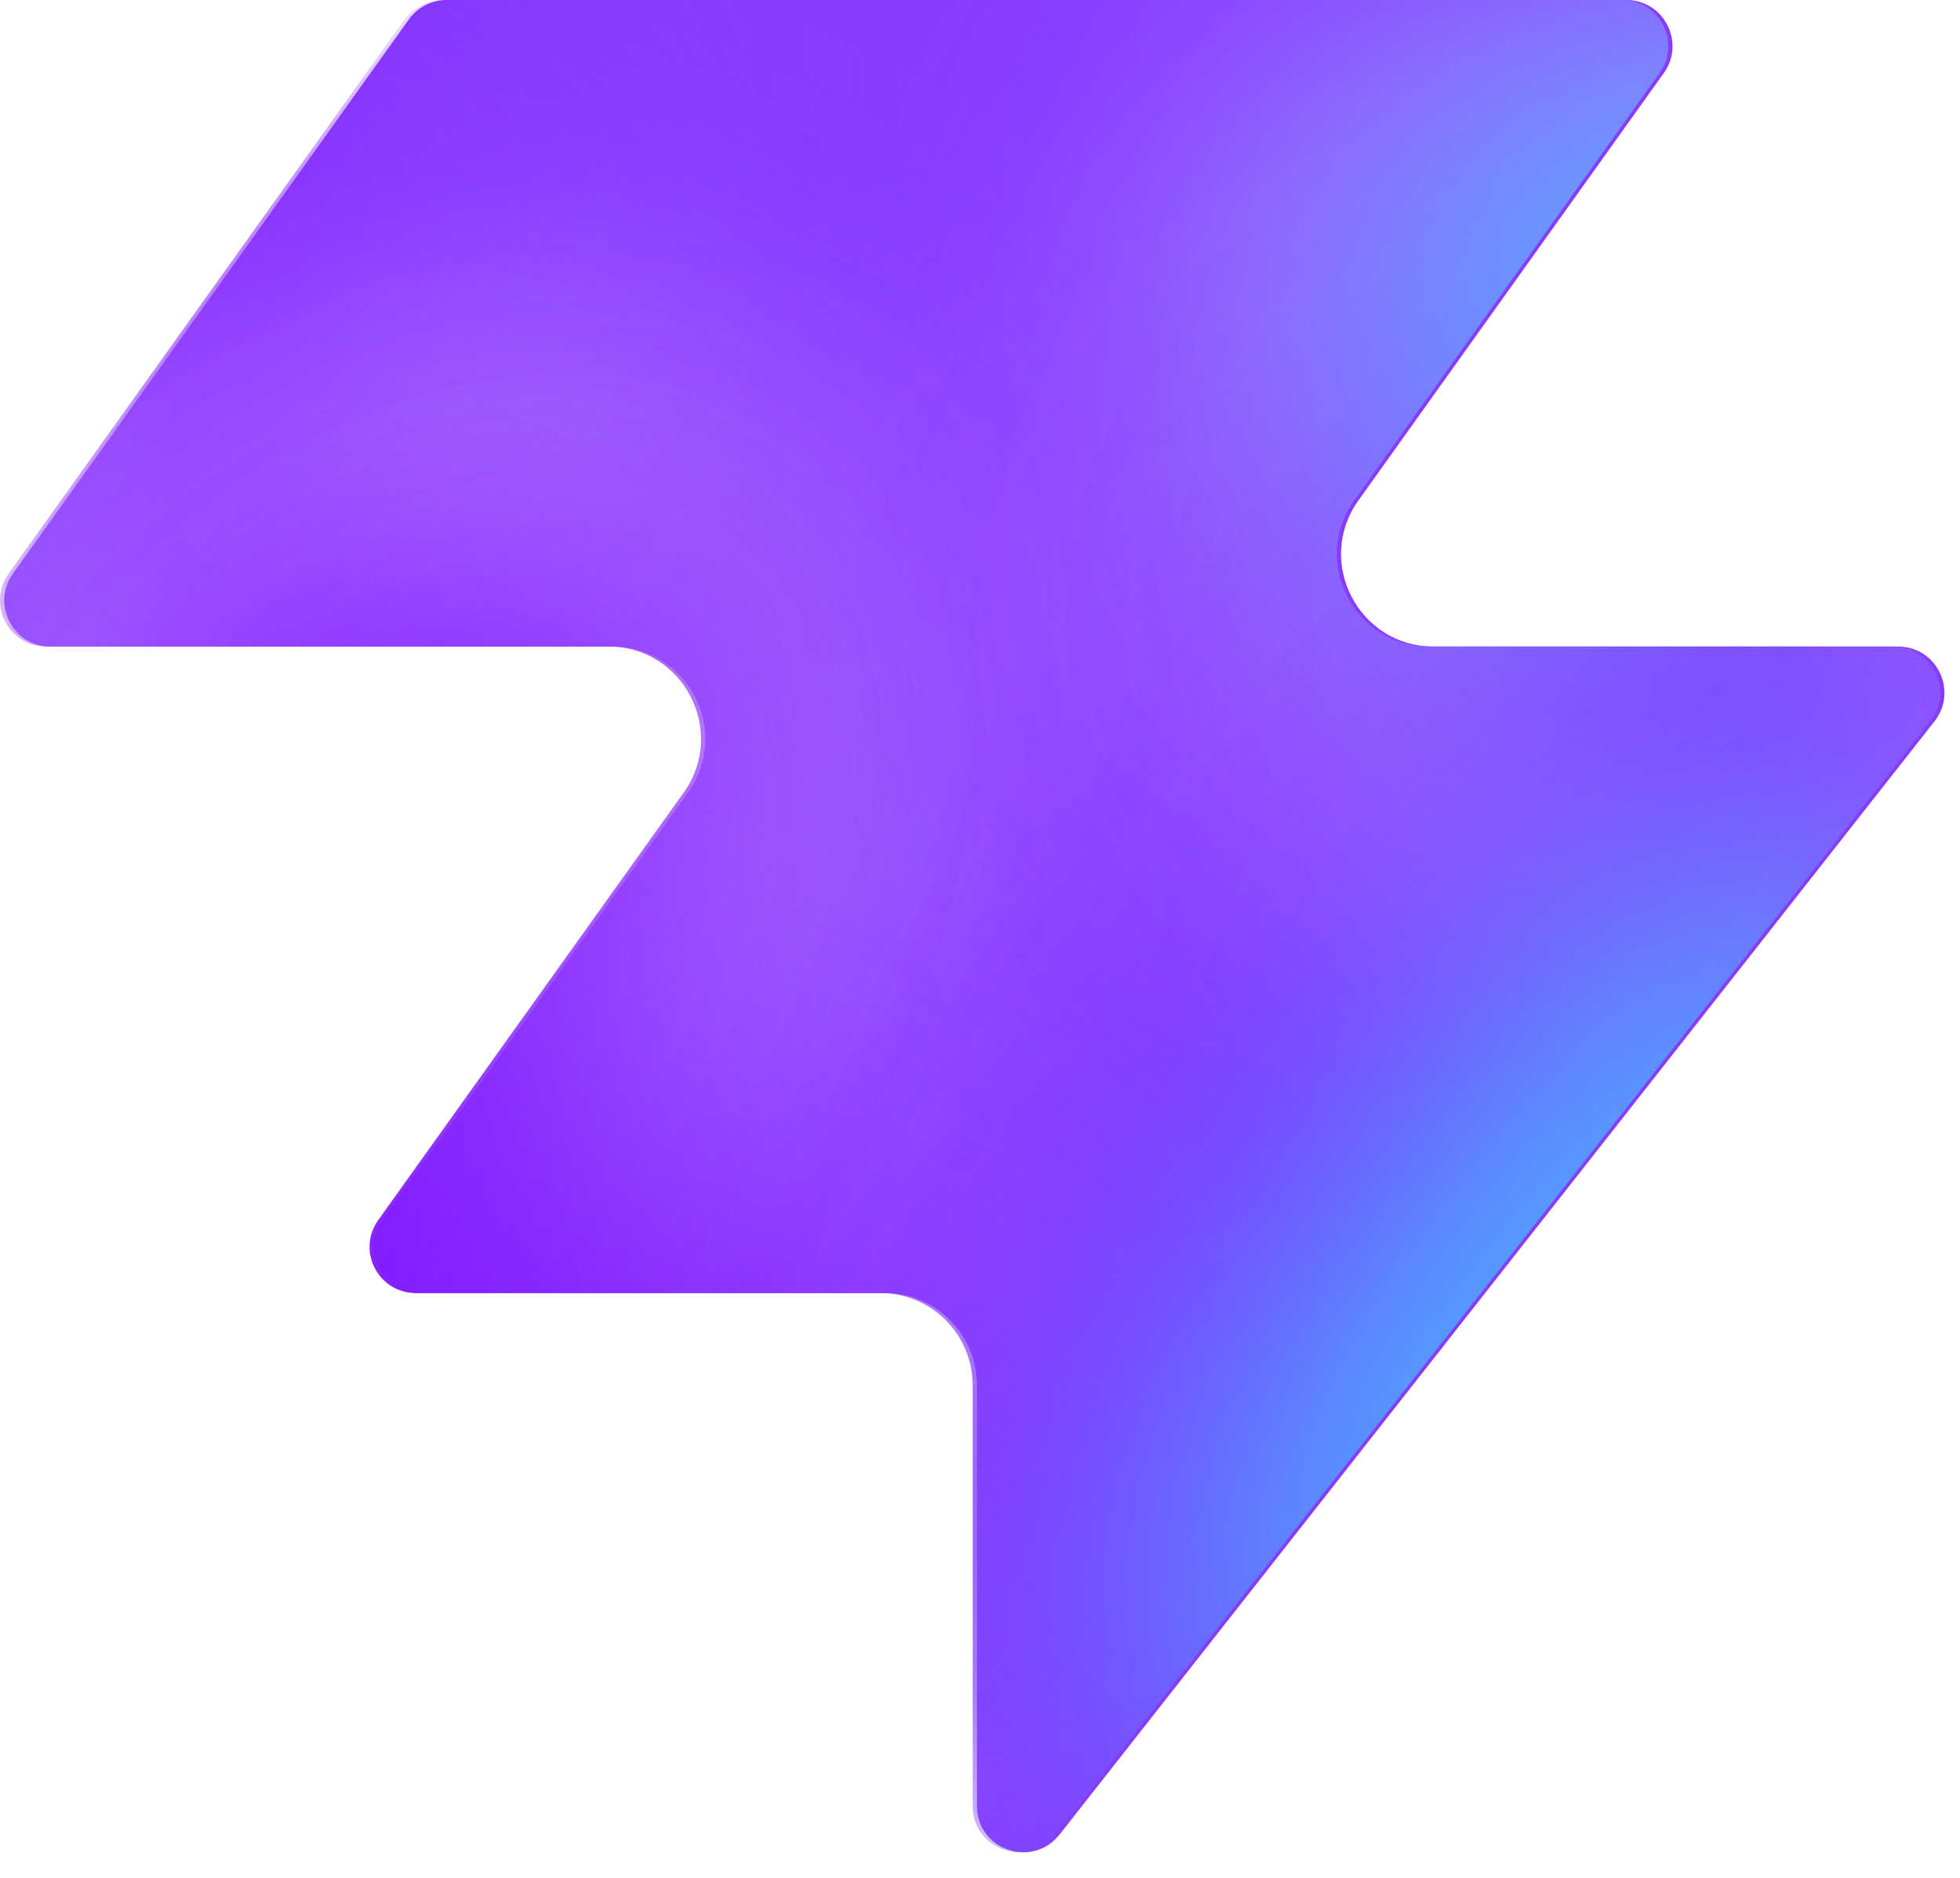
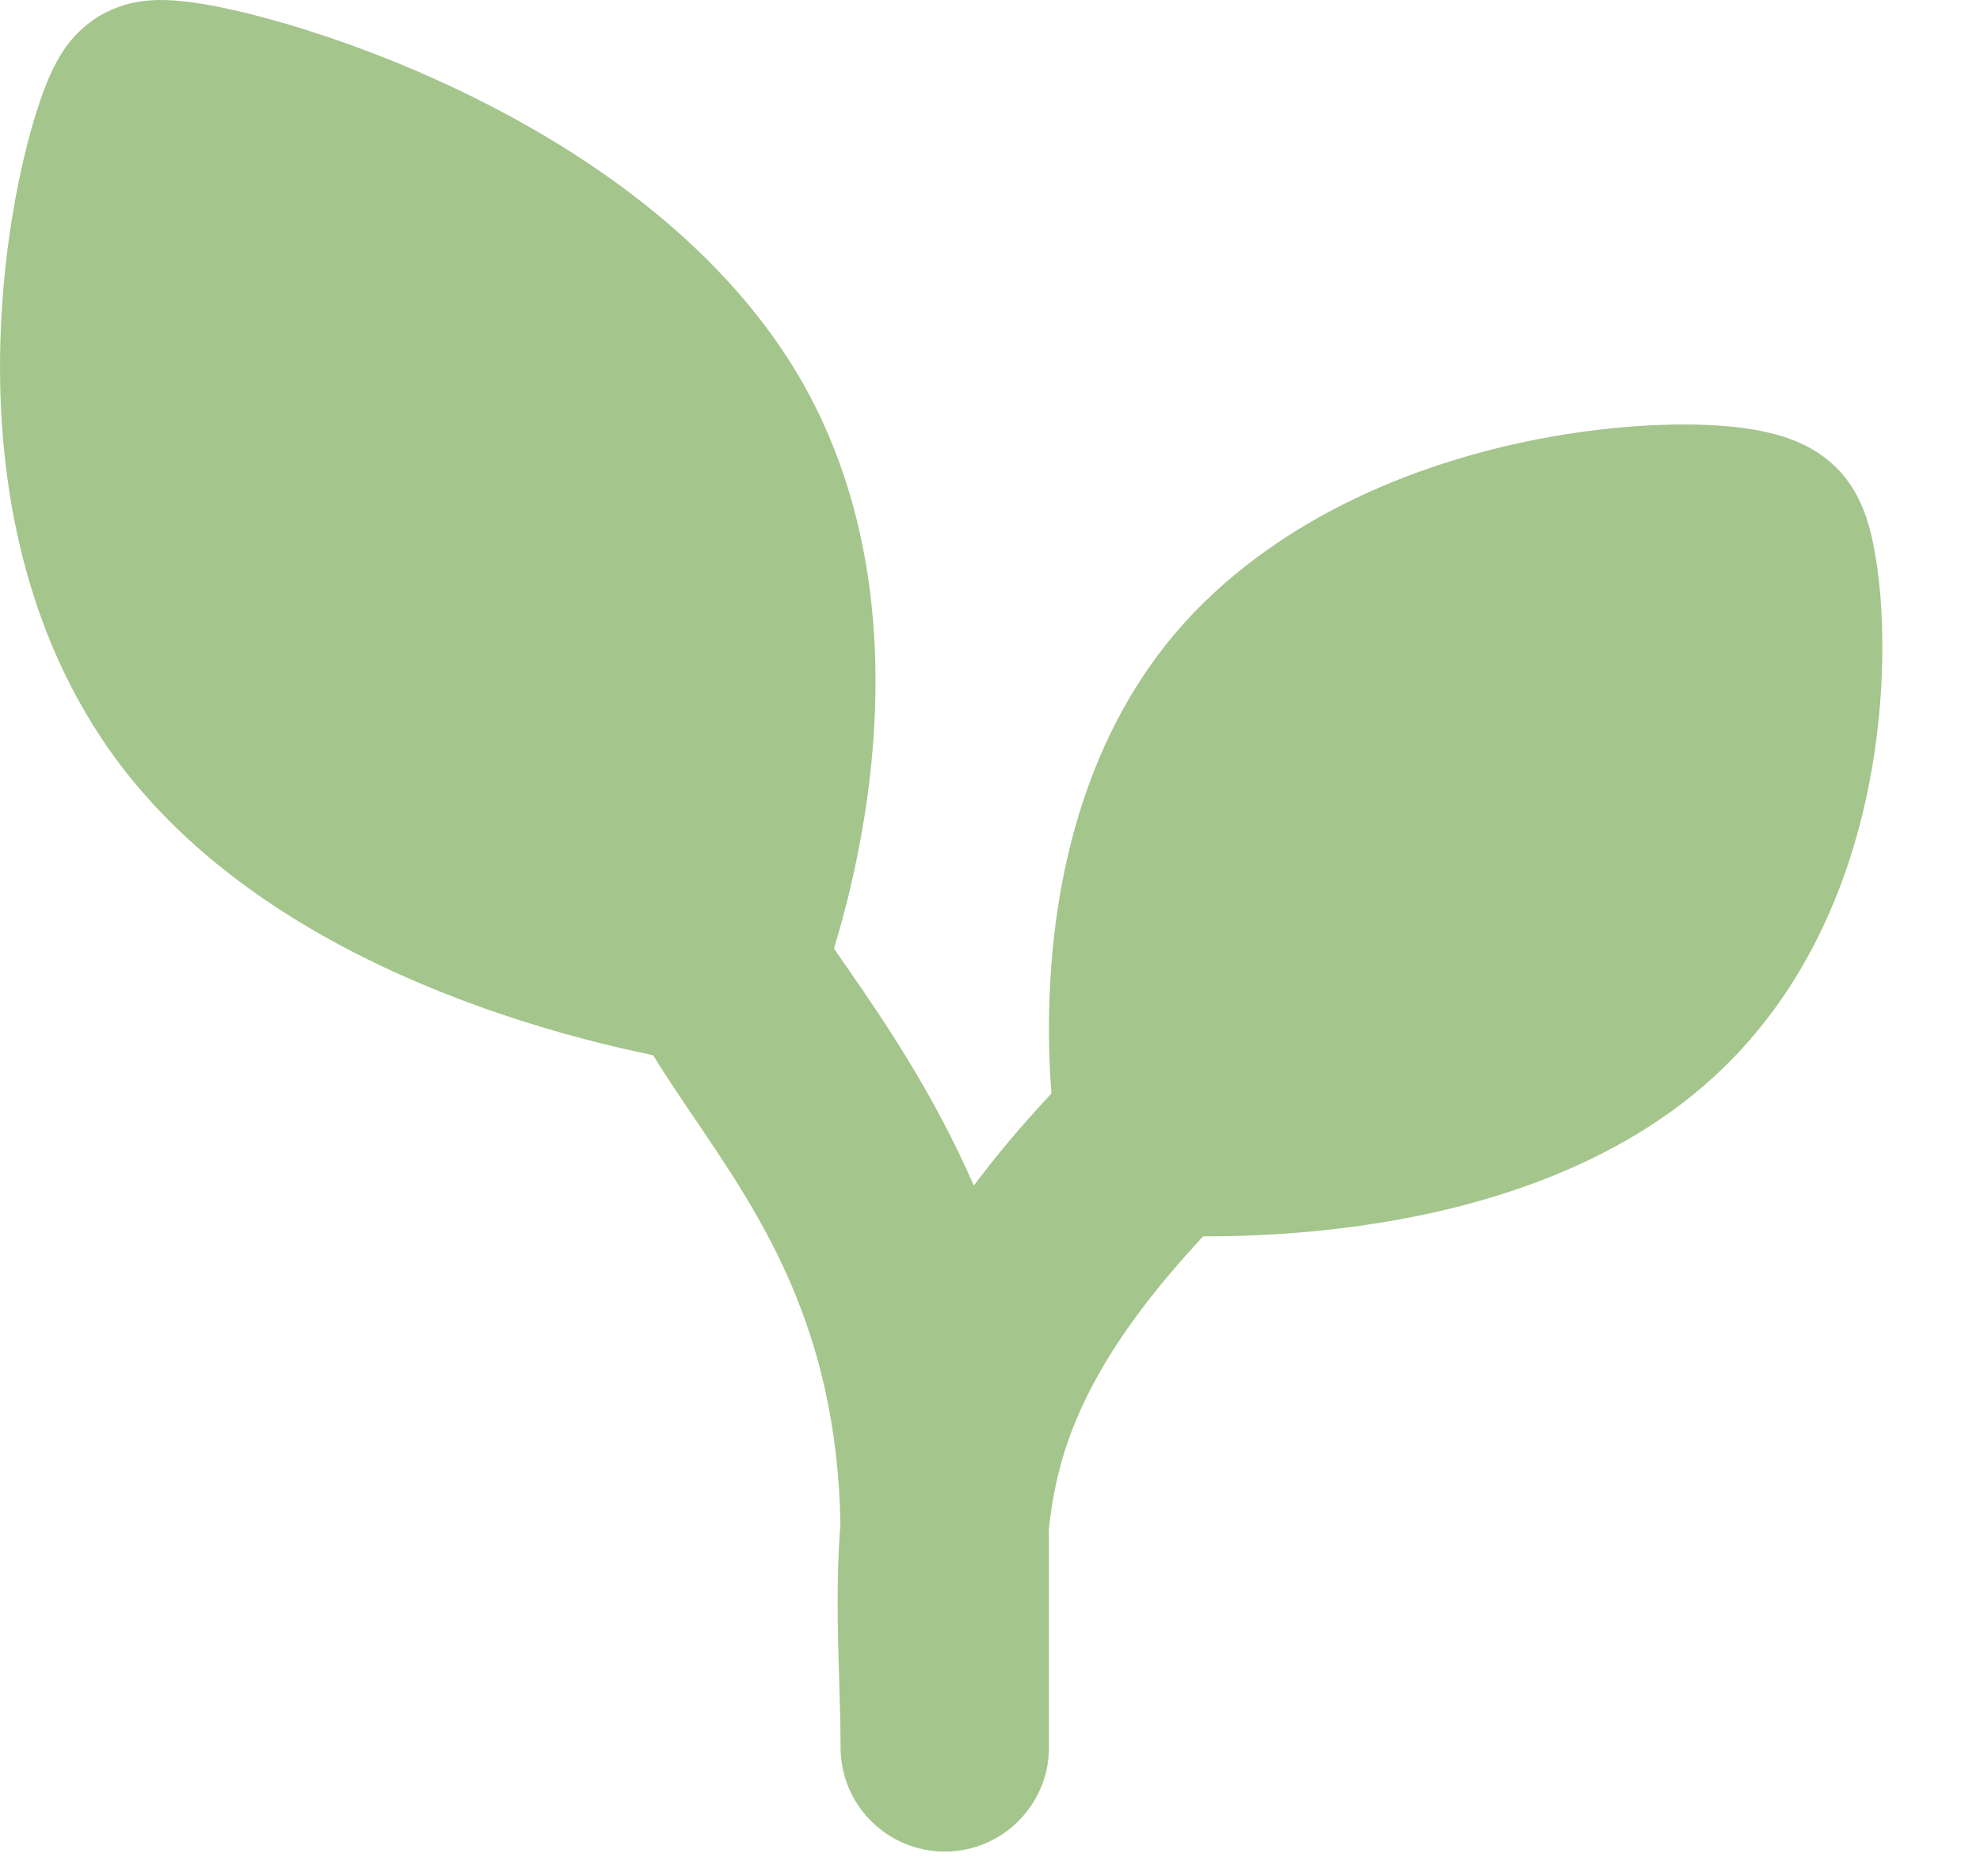
- <svg xmlns="http://www.w3.org/2000/svg" width="48" height="46" fill="none" viewBox="0 0 48 46">
-   <path fill="#863bff" d="M25.946 44.938c-.664.845-2.021.375-2.021-.698V33.937a2.26 2.26 0 0 0-2.262-2.262H10.287c-.92 0-1.456-1.04-.92-1.788l7.48-10.471c1.07-1.497 0-3.578-1.842-3.578H1.237c-.92 0-1.456-1.04-.92-1.788L10.013.474c.214-.297.556-.474.92-.474h28.894c.92 0 1.456 1.04.92 1.788l-7.48 10.471c-1.07 1.498 0 3.579 1.842 3.579h11.377c.943 0 1.473 1.088.89 1.83L25.947 44.94z" style="fill:#863bff;fill:color(display-p3 .525 .23 1);fill-opacity:1" />
-   <mask id="a" width="48" height="46" x="0" y="0" maskUnits="userSpaceOnUse" style="mask-type:alpha">
-     <path fill="#000" d="M25.842 44.938c-.664.844-2.021.375-2.021-.698V33.937a2.26 2.26 0 0 0-2.262-2.262H10.183c-.92 0-1.456-1.04-.92-1.788l7.48-10.471c1.07-1.498 0-3.579-1.842-3.579H1.133c-.92 0-1.456-1.04-.92-1.787L9.91.473c.214-.297.556-.474.92-.474h28.894c.92 0 1.456 1.04.92 1.788l-7.48 10.471c-1.07 1.498 0 3.578 1.842 3.578h11.377c.943 0 1.473 1.088.89 1.832L25.843 44.94z" style="fill:#000;fill-opacity:1" />
-   </mask>
-   <g mask="url(#a)">
-     <g filter="url(#b)">
-       <ellipse cx="5.508" cy="14.704" fill="#ede6ff" rx="5.508" ry="14.704" style="fill:#ede6ff;fill:color(display-p3 .927 .903 1);fill-opacity:1" transform="matrix(.00324 1 1 -.00324 -4.47 31.516)" />
-     </g>
-     <g filter="url(#c)">
-       <ellipse cx="10.399" cy="29.851" fill="#ede6ff" rx="10.399" ry="29.851" style="fill:#ede6ff;fill:color(display-p3 .927 .903 1);fill-opacity:1" transform="matrix(.00324 1 1 -.00324 -39.328 7.883)" />
-     </g>
-     <g filter="url(#d)">
-       <ellipse cx="5.508" cy="30.487" fill="#7e14ff" rx="5.508" ry="30.487" style="fill:#7e14ff;fill:color(display-p3 .492 .077 1);fill-opacity:1" transform="rotate(89.814 -25.913 -14.639)scale(1 -1)" />
-     </g>
-     <g filter="url(#e)">
-       <ellipse cx="5.508" cy="30.599" fill="#7e14ff" rx="5.508" ry="30.599" style="fill:#7e14ff;fill:color(display-p3 .492 .077 1);fill-opacity:1" transform="rotate(89.814 -32.644 -3.334)scale(1 -1)" />
-     </g>
-     <g filter="url(#f)">
-       <ellipse cx="5.508" cy="30.599" fill="#7e14ff" rx="5.508" ry="30.599" style="fill:#7e14ff;fill:color(display-p3 .492 .077 1);fill-opacity:1" transform="matrix(.00324 1 1 -.00324 -34.34 30.47)" />
-     </g>
-     <g filter="url(#g)">
-       <ellipse cx="14.072" cy="22.078" fill="#ede6ff" rx="14.072" ry="22.078" style="fill:#ede6ff;fill:color(display-p3 .927 .903 1);fill-opacity:1" transform="rotate(93.35 24.506 48.493)scale(-1 1)" />
-     </g>
-     <g filter="url(#h)">
-       <ellipse cx="3.47" cy="21.501" fill="#7e14ff" rx="3.47" ry="21.501" style="fill:#7e14ff;fill:color(display-p3 .492 .077 1);fill-opacity:1" transform="rotate(89.009 28.708 47.59)scale(-1 1)" />
-     </g>
-     <g filter="url(#i)">
-       <ellipse cx="3.47" cy="21.501" fill="#7e14ff" rx="3.47" ry="21.501" style="fill:#7e14ff;fill:color(display-p3 .492 .077 1);fill-opacity:1" transform="rotate(89.009 28.708 47.59)scale(-1 1)" />
-     </g>
-     <g filter="url(#j)">
-       <ellipse cx=".387" cy="8.972" fill="#7e14ff" rx="4.407" ry="29.108" style="fill:#7e14ff;fill:color(display-p3 .492 .077 1);fill-opacity:1" transform="rotate(39.51 .387 8.972)" />
-     </g>
-     <g filter="url(#k)">
-       <ellipse cx="47.523" cy="-6.092" fill="#7e14ff" rx="4.407" ry="29.108" style="fill:#7e14ff;fill:color(display-p3 .492 .077 1);fill-opacity:1" transform="rotate(37.892 47.523 -6.092)" />
-     </g>
-     <g filter="url(#l)">
-       <ellipse cx="41.412" cy="6.333" fill="#47bfff" rx="5.971" ry="9.665" style="fill:#47bfff;fill:color(display-p3 .28 .748 1);fill-opacity:1" transform="rotate(37.892 41.412 6.333)" />
-     </g>
-     <g filter="url(#m)">
-       <ellipse cx="-1.879" cy="38.332" fill="#7e14ff" rx="4.407" ry="29.108" style="fill:#7e14ff;fill:color(display-p3 .492 .077 1);fill-opacity:1" transform="rotate(37.892 -1.88 38.332)" />
-     </g>
-     <g filter="url(#n)">
-       <ellipse cx="-1.879" cy="38.332" fill="#7e14ff" rx="4.407" ry="29.108" style="fill:#7e14ff;fill:color(display-p3 .492 .077 1);fill-opacity:1" transform="rotate(37.892 -1.88 38.332)" />
-     </g>
-     <g filter="url(#o)">
-       <ellipse cx="35.651" cy="29.907" fill="#7e14ff" rx="4.407" ry="29.108" style="fill:#7e14ff;fill:color(display-p3 .492 .077 1);fill-opacity:1" transform="rotate(37.892 35.651 29.907)" />
-     </g>
-     <g filter="url(#p)">
-       <ellipse cx="38.418" cy="32.4" fill="#47bfff" rx="5.971" ry="15.297" style="fill:#47bfff;fill:color(display-p3 .28 .748 1);fill-opacity:1" transform="rotate(37.892 38.418 32.4)" />
-     </g>
-   </g>
-   <defs>
-     <filter id="b" width="60.045" height="41.654" x="-19.77" y="16.149" color-interpolation-filters="sRGB" filterUnits="userSpaceOnUse">
-       <feFlood flood-opacity="0" result="BackgroundImageFix" />
-       <feBlend in="SourceGraphic" in2="BackgroundImageFix" result="shape" />
-       <feGaussianBlur result="effect1_foregroundBlur_2002_17158" stdDeviation="7.659" />
-     </filter>
-     <filter id="c" width="90.34" height="51.437" x="-54.613" y="-7.533" color-interpolation-filters="sRGB" filterUnits="userSpaceOnUse">
-       <feFlood flood-opacity="0" result="BackgroundImageFix" />
-       <feBlend in="SourceGraphic" in2="BackgroundImageFix" result="shape" />
-       <feGaussianBlur result="effect1_foregroundBlur_2002_17158" stdDeviation="7.659" />
-     </filter>
-     <filter id="d" width="79.355" height="29.4" x="-49.64" y="2.03" color-interpolation-filters="sRGB" filterUnits="userSpaceOnUse">
-       <feFlood flood-opacity="0" result="BackgroundImageFix" />
-       <feBlend in="SourceGraphic" in2="BackgroundImageFix" result="shape" />
-       <feGaussianBlur result="effect1_foregroundBlur_2002_17158" stdDeviation="4.596" />
-     </filter>
-     <filter id="e" width="79.579" height="29.4" x="-45.045" y="20.029" color-interpolation-filters="sRGB" filterUnits="userSpaceOnUse">
-       <feFlood flood-opacity="0" result="BackgroundImageFix" />
-       <feBlend in="SourceGraphic" in2="BackgroundImageFix" result="shape" />
-       <feGaussianBlur result="effect1_foregroundBlur_2002_17158" stdDeviation="4.596" />
-     </filter>
-     <filter id="f" width="79.579" height="29.4" x="-43.513" y="21.178" color-interpolation-filters="sRGB" filterUnits="userSpaceOnUse">
-       <feFlood flood-opacity="0" result="BackgroundImageFix" />
-       <feBlend in="SourceGraphic" in2="BackgroundImageFix" result="shape" />
-       <feGaussianBlur result="effect1_foregroundBlur_2002_17158" stdDeviation="4.596" />
-     </filter>
-     <filter id="g" width="74.749" height="58.852" x="15.756" y="-17.901" color-interpolation-filters="sRGB" filterUnits="userSpaceOnUse">
-       <feFlood flood-opacity="0" result="BackgroundImageFix" />
-       <feBlend in="SourceGraphic" in2="BackgroundImageFix" result="shape" />
-       <feGaussianBlur result="effect1_foregroundBlur_2002_17158" stdDeviation="7.659" />
-     </filter>
-     <filter id="h" width="61.377" height="25.362" x="23.548" y="2.284" color-interpolation-filters="sRGB" filterUnits="userSpaceOnUse">
-       <feFlood flood-opacity="0" result="BackgroundImageFix" />
-       <feBlend in="SourceGraphic" in2="BackgroundImageFix" result="shape" />
-       <feGaussianBlur result="effect1_foregroundBlur_2002_17158" stdDeviation="4.596" />
-     </filter>
-     <filter id="i" width="61.377" height="25.362" x="23.548" y="2.284" color-interpolation-filters="sRGB" filterUnits="userSpaceOnUse">
-       <feFlood flood-opacity="0" result="BackgroundImageFix" />
-       <feBlend in="SourceGraphic" in2="BackgroundImageFix" result="shape" />
-       <feGaussianBlur result="effect1_foregroundBlur_2002_17158" stdDeviation="4.596" />
-     </filter>
-     <filter id="j" width="56.045" height="63.649" x="-27.636" y="-22.853" color-interpolation-filters="sRGB" filterUnits="userSpaceOnUse">
-       <feFlood flood-opacity="0" result="BackgroundImageFix" />
-       <feBlend in="SourceGraphic" in2="BackgroundImageFix" result="shape" />
-       <feGaussianBlur result="effect1_foregroundBlur_2002_17158" stdDeviation="4.596" />
-     </filter>
-     <filter id="k" width="54.814" height="64.646" x="20.116" y="-38.415" color-interpolation-filters="sRGB" filterUnits="userSpaceOnUse">
-       <feFlood flood-opacity="0" result="BackgroundImageFix" />
-       <feBlend in="SourceGraphic" in2="BackgroundImageFix" result="shape" />
-       <feGaussianBlur result="effect1_foregroundBlur_2002_17158" stdDeviation="4.596" />
-     </filter>
-     <filter id="l" width="33.541" height="35.313" x="24.641" y="-11.323" color-interpolation-filters="sRGB" filterUnits="userSpaceOnUse">
-       <feFlood flood-opacity="0" result="BackgroundImageFix" />
-       <feBlend in="SourceGraphic" in2="BackgroundImageFix" result="shape" />
-       <feGaussianBlur result="effect1_foregroundBlur_2002_17158" stdDeviation="4.596" />
-     </filter>
-     <filter id="m" width="54.814" height="64.646" x="-29.286" y="6.009" color-interpolation-filters="sRGB" filterUnits="userSpaceOnUse">
-       <feFlood flood-opacity="0" result="BackgroundImageFix" />
-       <feBlend in="SourceGraphic" in2="BackgroundImageFix" result="shape" />
-       <feGaussianBlur result="effect1_foregroundBlur_2002_17158" stdDeviation="4.596" />
-     </filter>
-     <filter id="n" width="54.814" height="64.646" x="-29.286" y="6.009" color-interpolation-filters="sRGB" filterUnits="userSpaceOnUse">
-       <feFlood flood-opacity="0" result="BackgroundImageFix" />
-       <feBlend in="SourceGraphic" in2="BackgroundImageFix" result="shape" />
-       <feGaussianBlur result="effect1_foregroundBlur_2002_17158" stdDeviation="4.596" />
-     </filter>
-     <filter id="o" width="54.814" height="64.646" x="8.244" y="-2.416" color-interpolation-filters="sRGB" filterUnits="userSpaceOnUse">
-       <feFlood flood-opacity="0" result="BackgroundImageFix" />
-       <feBlend in="SourceGraphic" in2="BackgroundImageFix" result="shape" />
-       <feGaussianBlur result="effect1_foregroundBlur_2002_17158" stdDeviation="4.596" />
-     </filter>
-     <filter id="p" width="39.409" height="43.623" x="18.713" y="10.588" color-interpolation-filters="sRGB" filterUnits="userSpaceOnUse">
-       <feFlood flood-opacity="0" result="BackgroundImageFix" />
-       <feBlend in="SourceGraphic" in2="BackgroundImageFix" result="shape" />
-       <feGaussianBlur result="effect1_foregroundBlur_2002_17158" stdDeviation="4.596" />
-     </filter>
-   </defs>
+ <svg xmlns="http://www.w3.org/2000/svg" width="19" height="18" viewBox="0 0 19 18" fill="none">
+   <path d="M8.037 8.987C8.026 9.027 8.014 9.066 8.003 9.103C8.042 9.161 8.085 9.223 8.131 9.289C8.458 9.762 8.943 10.461 9.345 11.378C9.559 11.092 9.806 10.798 10.089 10.495L10.087 10.463C10.063 10.138 10.051 9.685 10.096 9.173C10.184 8.175 10.505 6.803 11.558 5.777C12.566 4.795 13.914 4.353 14.963 4.178C15.497 4.089 15.995 4.061 16.392 4.079C16.588 4.088 16.785 4.109 16.963 4.15C17.05 4.17 17.161 4.201 17.274 4.252C17.361 4.291 17.585 4.401 17.751 4.644C17.897 4.856 17.951 5.103 17.971 5.2C18.003 5.349 18.027 5.521 18.043 5.704C18.073 6.071 18.074 6.532 18.013 7.033C17.895 8.016 17.526 9.285 16.543 10.243C15.508 11.252 14.07 11.623 13.024 11.768C12.482 11.843 11.998 11.863 11.65 11.865C11.614 11.865 11.579 11.865 11.546 11.865C10.615 12.864 10.278 13.597 10.139 14.216C10.105 14.371 10.081 14.519 10.065 14.667C10.066 14.701 10.066 14.736 10.066 14.77V16.77C10.066 17.322 9.618 17.77 9.066 17.77C8.514 17.77 8.066 17.322 8.066 16.77C8.066 16.571 8.06 16.359 8.053 16.137C8.039 15.665 8.023 15.15 8.065 14.623C8.029 12.744 7.309 11.682 6.663 10.73C6.525 10.526 6.39 10.327 6.267 10.127C6.215 10.116 6.159 10.104 6.101 10.091C5.706 10.005 5.163 9.865 4.567 9.648C3.411 9.229 1.891 8.464 0.98 7.095C0.074 5.735 -0.06 4.132 0.02 2.936C0.06 2.326 0.159 1.784 0.264 1.375C0.316 1.172 0.374 0.988 0.433 0.837C0.461 0.763 0.497 0.68 0.54 0.601C0.561 0.561 0.592 0.507 0.633 0.45C0.665 0.406 0.747 0.297 0.883 0.2C1.066 0.069 1.246 0.032 1.31 0.02C1.396 0.005 1.471 0.001 1.521 0C1.623 -0.001 1.723 0.008 1.806 0.018C1.977 0.039 2.179 0.079 2.395 0.133C2.832 0.242 3.392 0.422 3.992 0.679C5.161 1.181 6.63 2.042 7.521 3.38C8.446 4.769 8.481 6.376 8.339 7.527C8.266 8.116 8.143 8.625 8.037 8.987Z" fill="#A4C58C" />
</svg>
